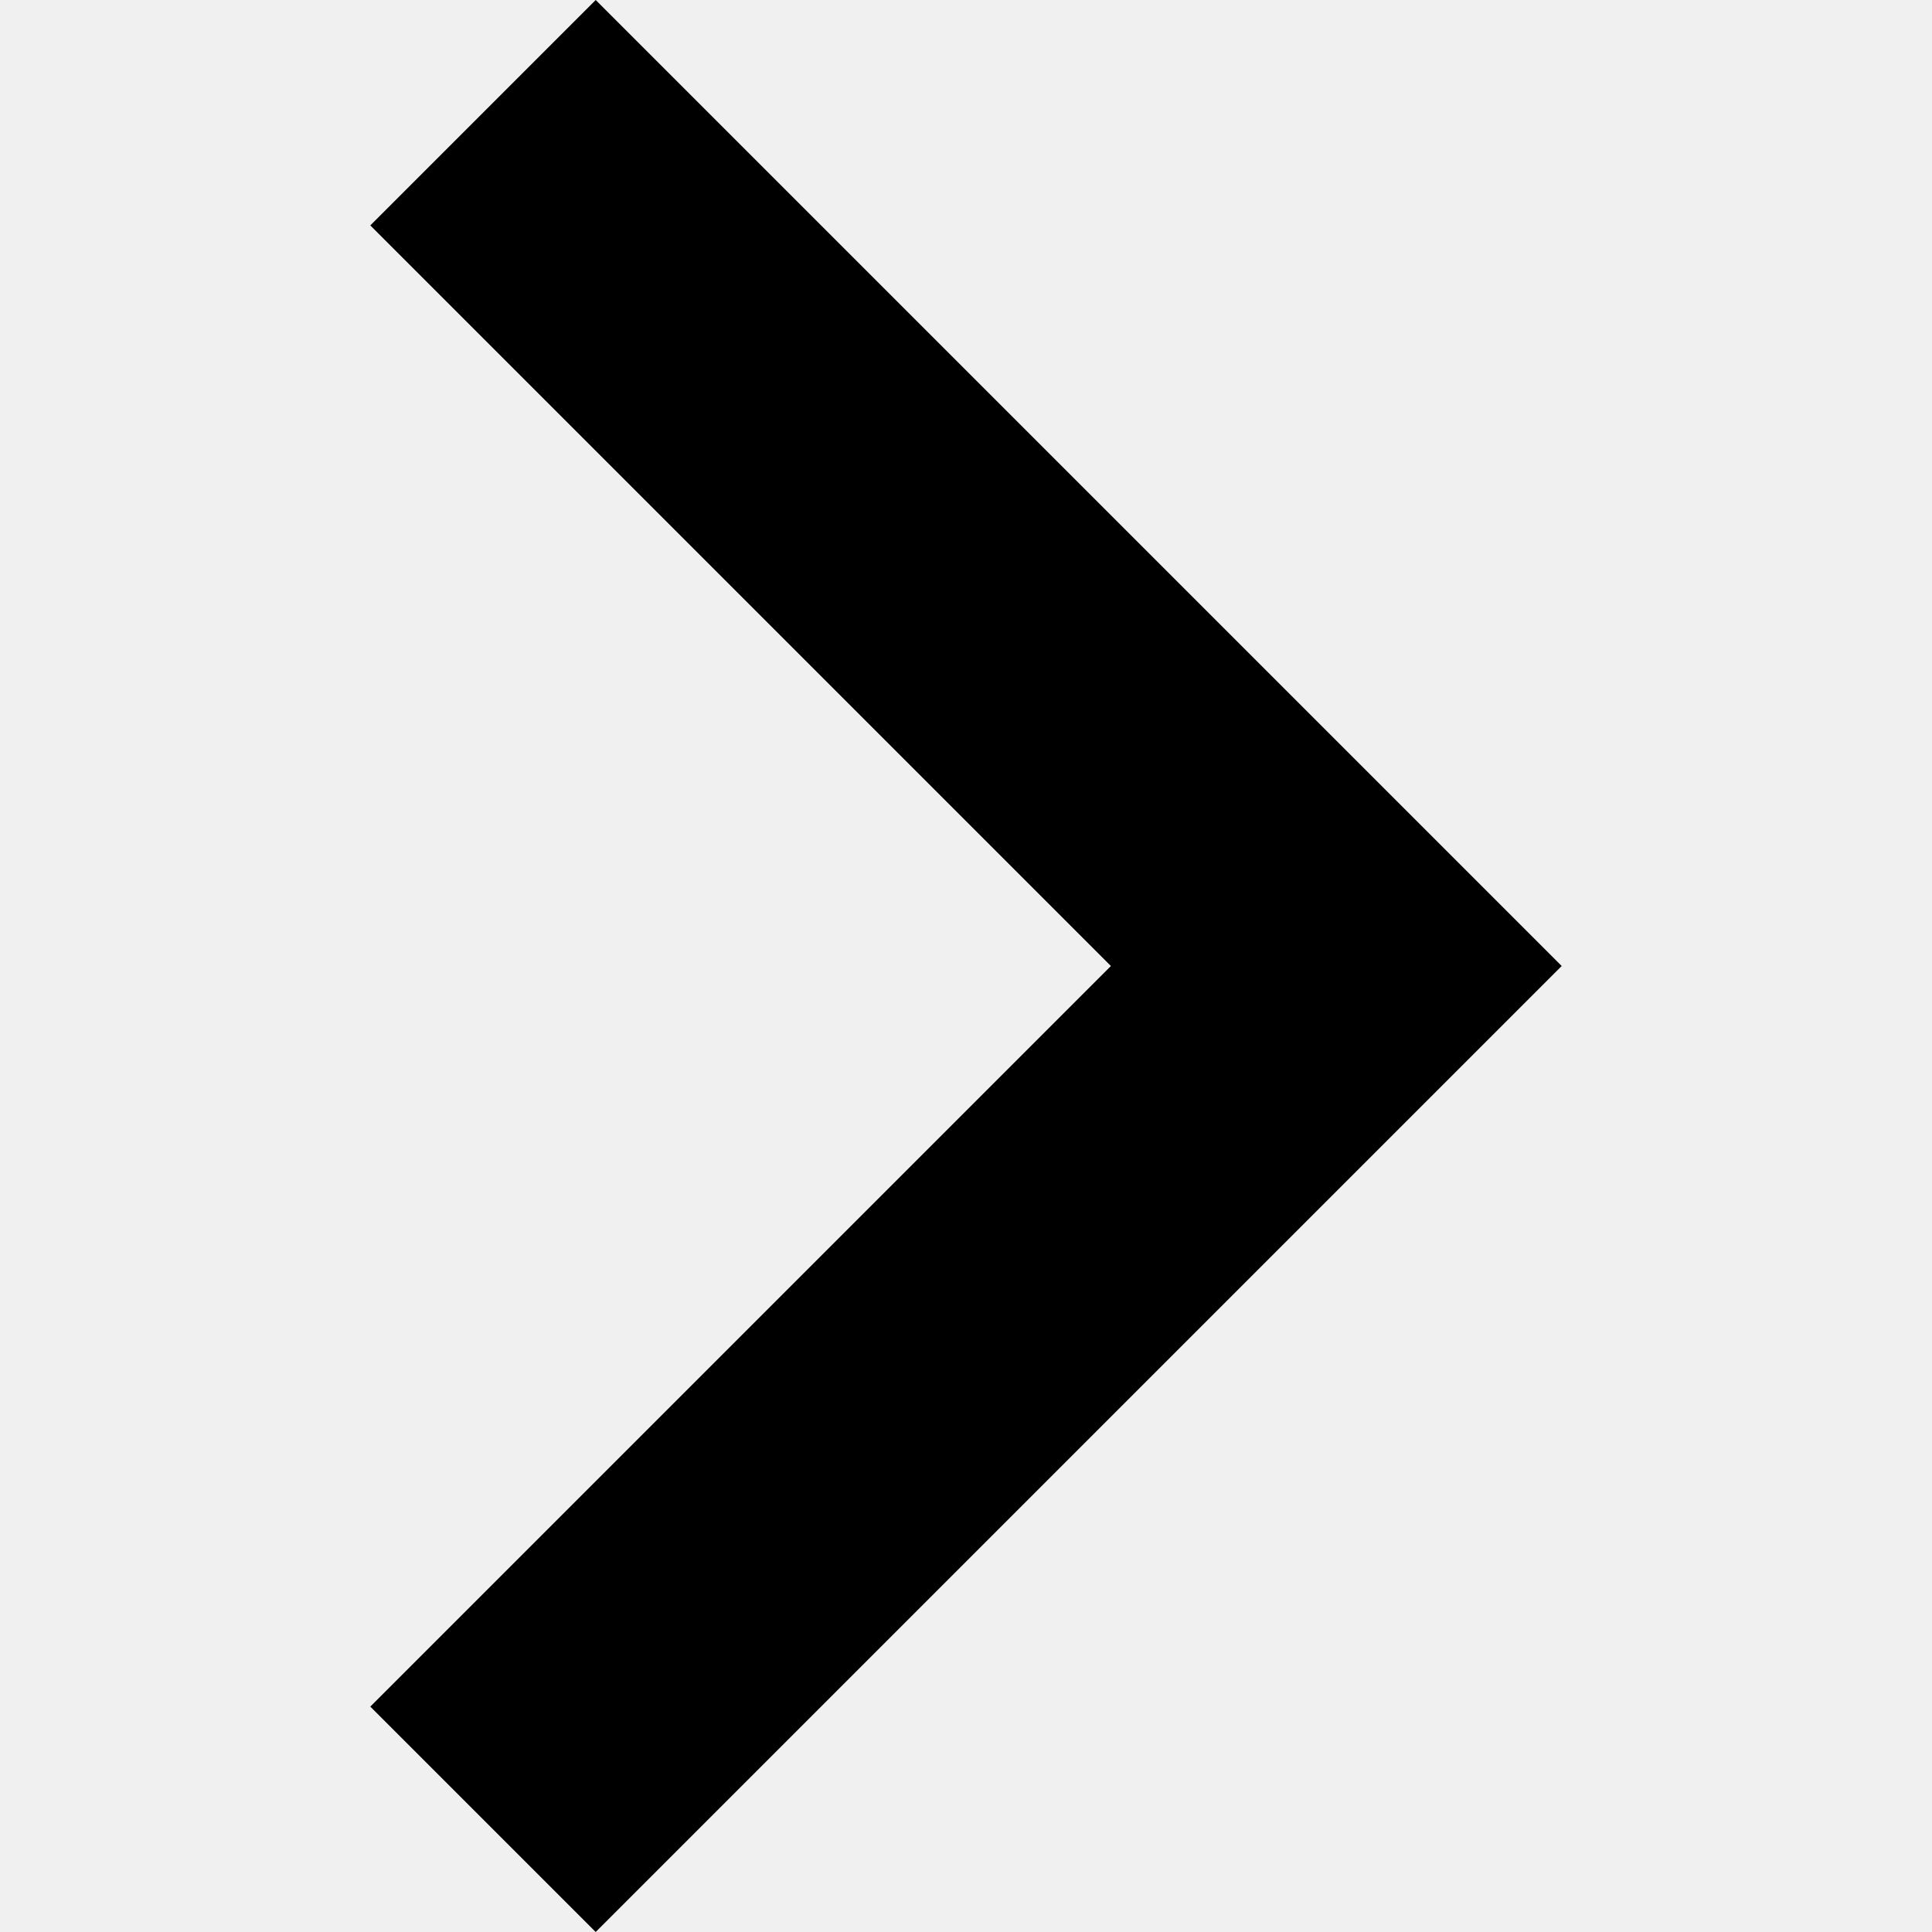
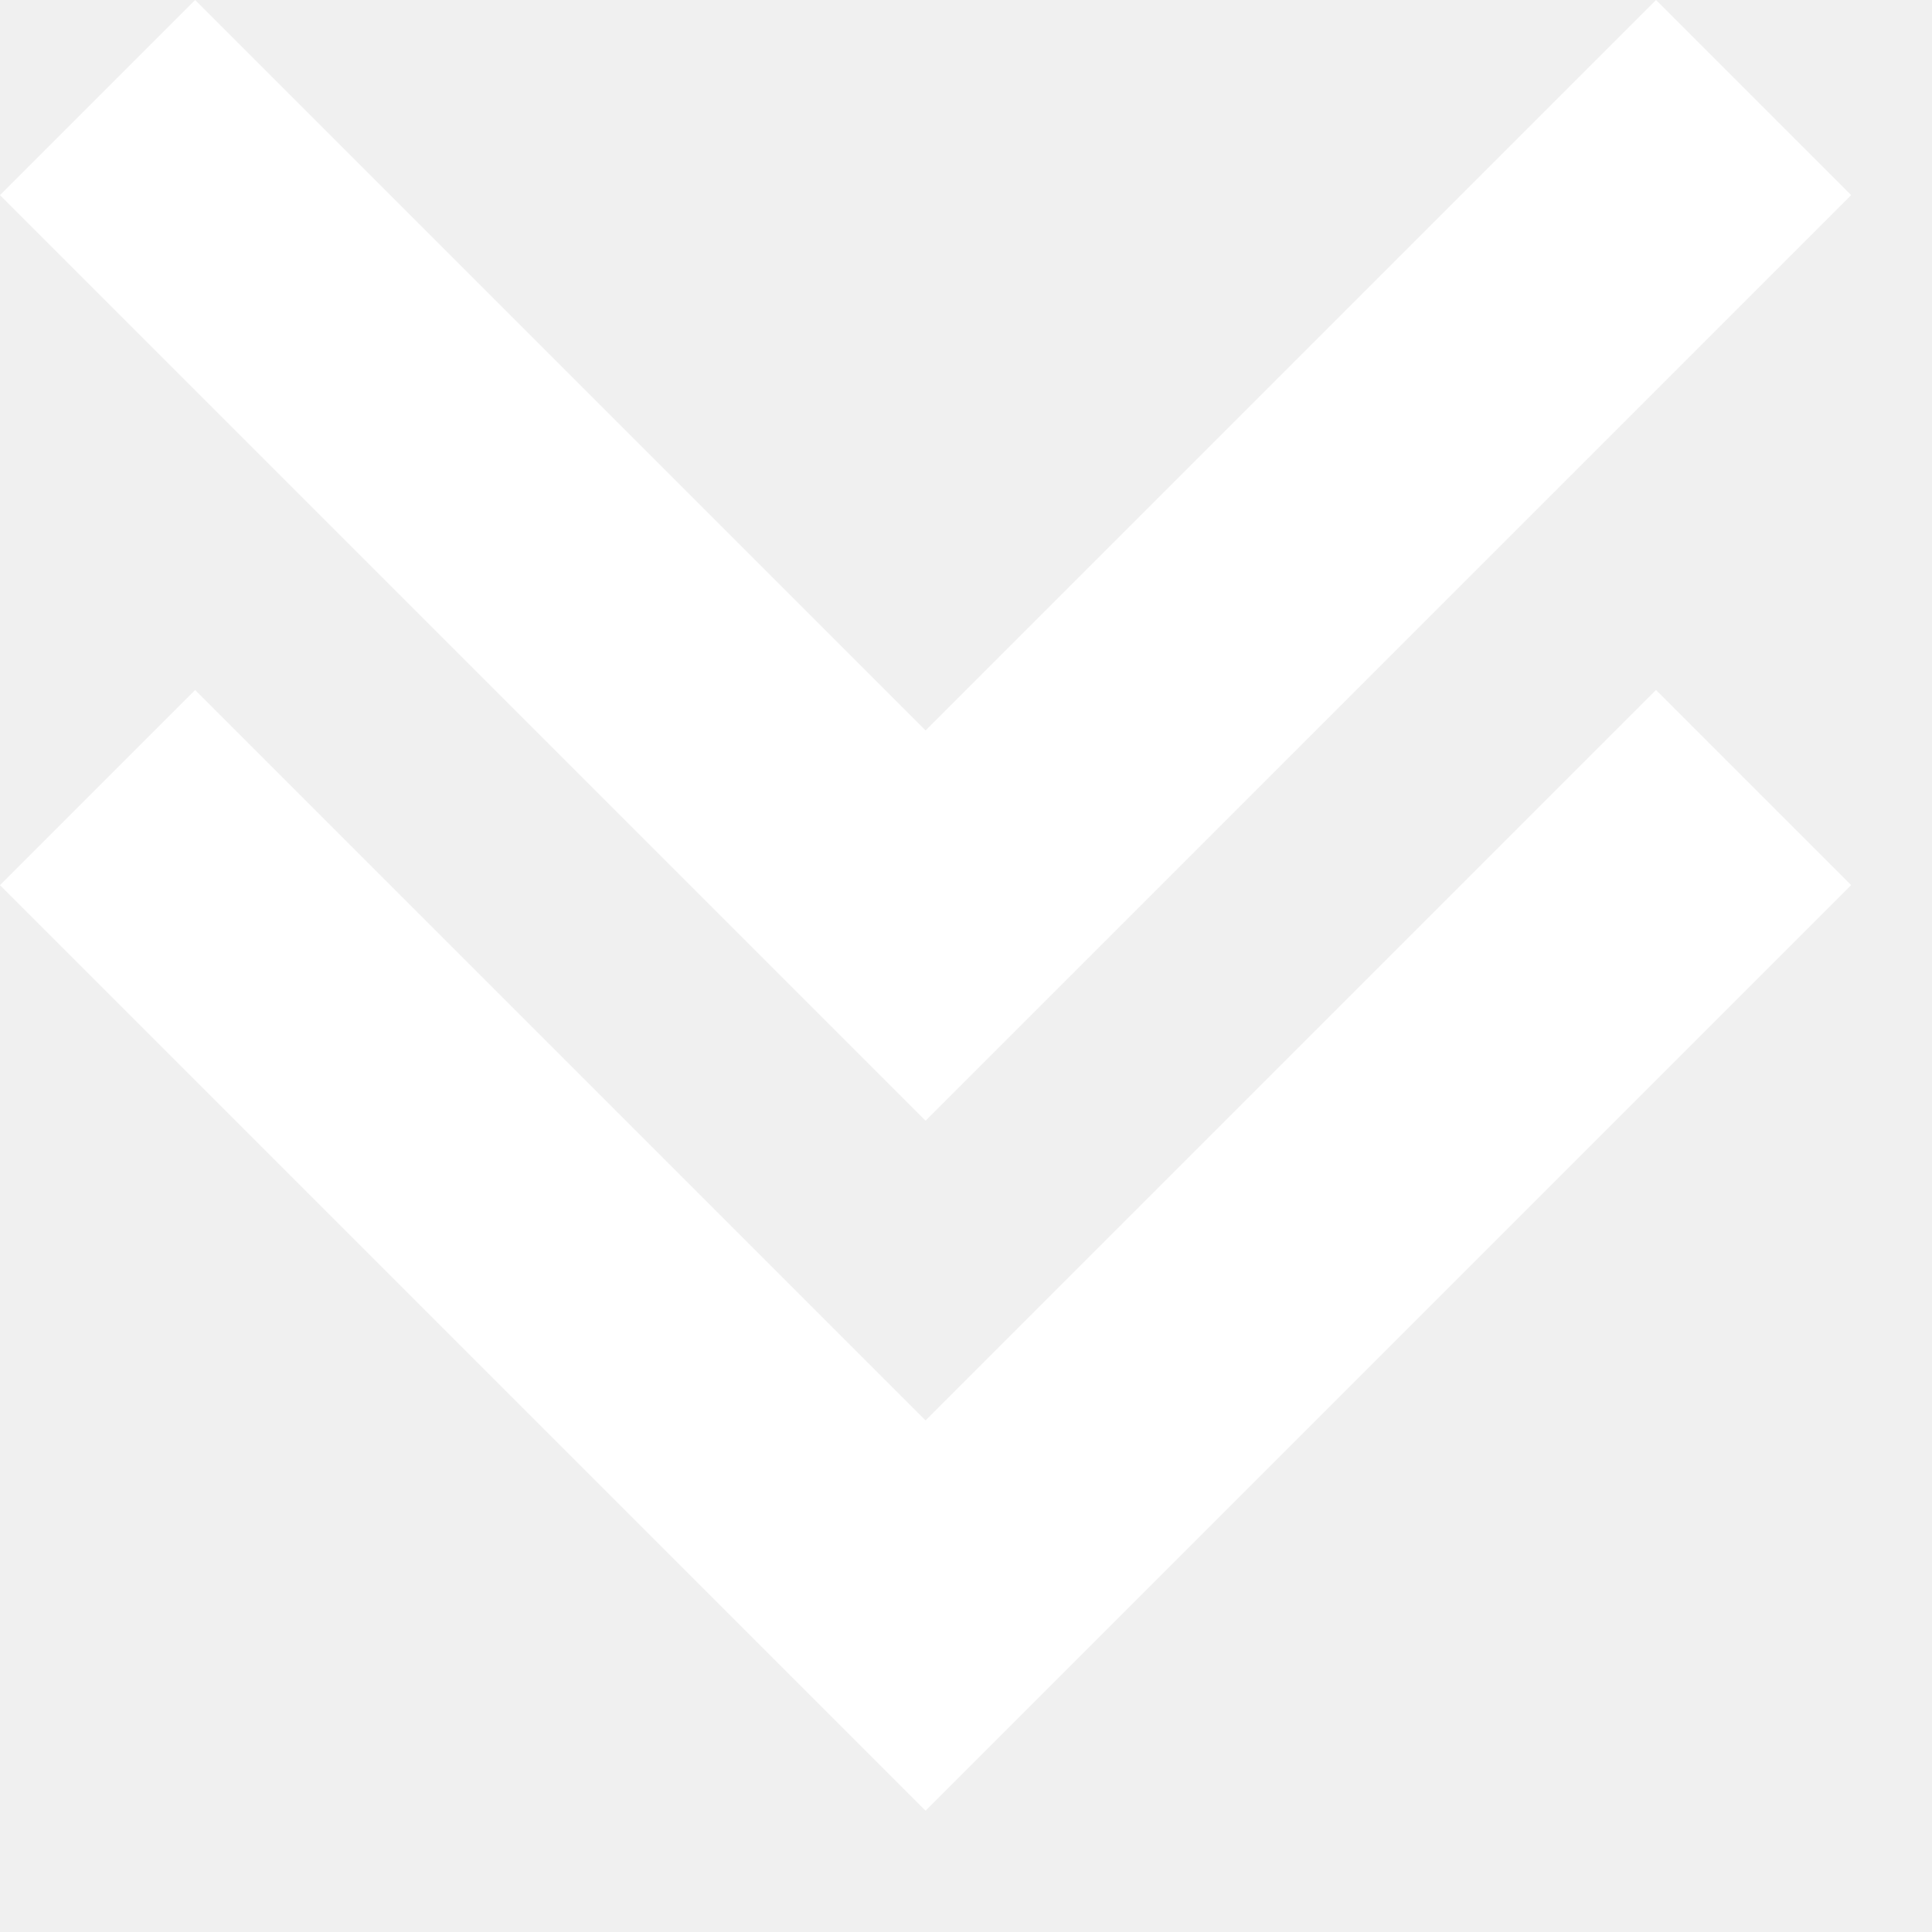
- <svg xmlns="http://www.w3.org/2000/svg" version="1.1" id="Capa_1" x="0px" y="0px" width="306px" height="306px" viewBox="0 0 306 306" style="enable-background:new 0 0 306 306;" xml:space="preserve">
-   <g>
-     <g id="chevron-right">
-       <polygon points="94.35,0 58.65,35.7 175.95,153 58.65,270.3 94.35,306 247.35,153   " />
-     </g>
-   </g>
-   <g>
- </g>
-   <g>
- </g>
-   <g>
- </g>
-   <g>
- </g>
-   <g>
- </g>
-   <g>
- </g>
-   <g>
- </g>
-   <g>
- </g>
-   <g>
- </g>
-   <g>
- </g>
-   <g>
- </g>
-   <g>
- </g>
-   <g>
- </g>
-   <g>
- </g>
-   <g>
- </g>
+ <svg xmlns="http://www.w3.org/2000/svg" width="14" height="14" viewBox="0 0 14 14" fill="none">
+   <path fill-rule="evenodd" clip-rule="evenodd" d="M12 0L6.707 5.293L1.414 0L0 1.414L6.707 8.121L13.414 1.414L12 0ZM13.414 6.414L12 5L6.707 10.293L1.414 5L0 6.414L6.707 13.121L13.414 6.414Z" fill="white" />
</svg>
